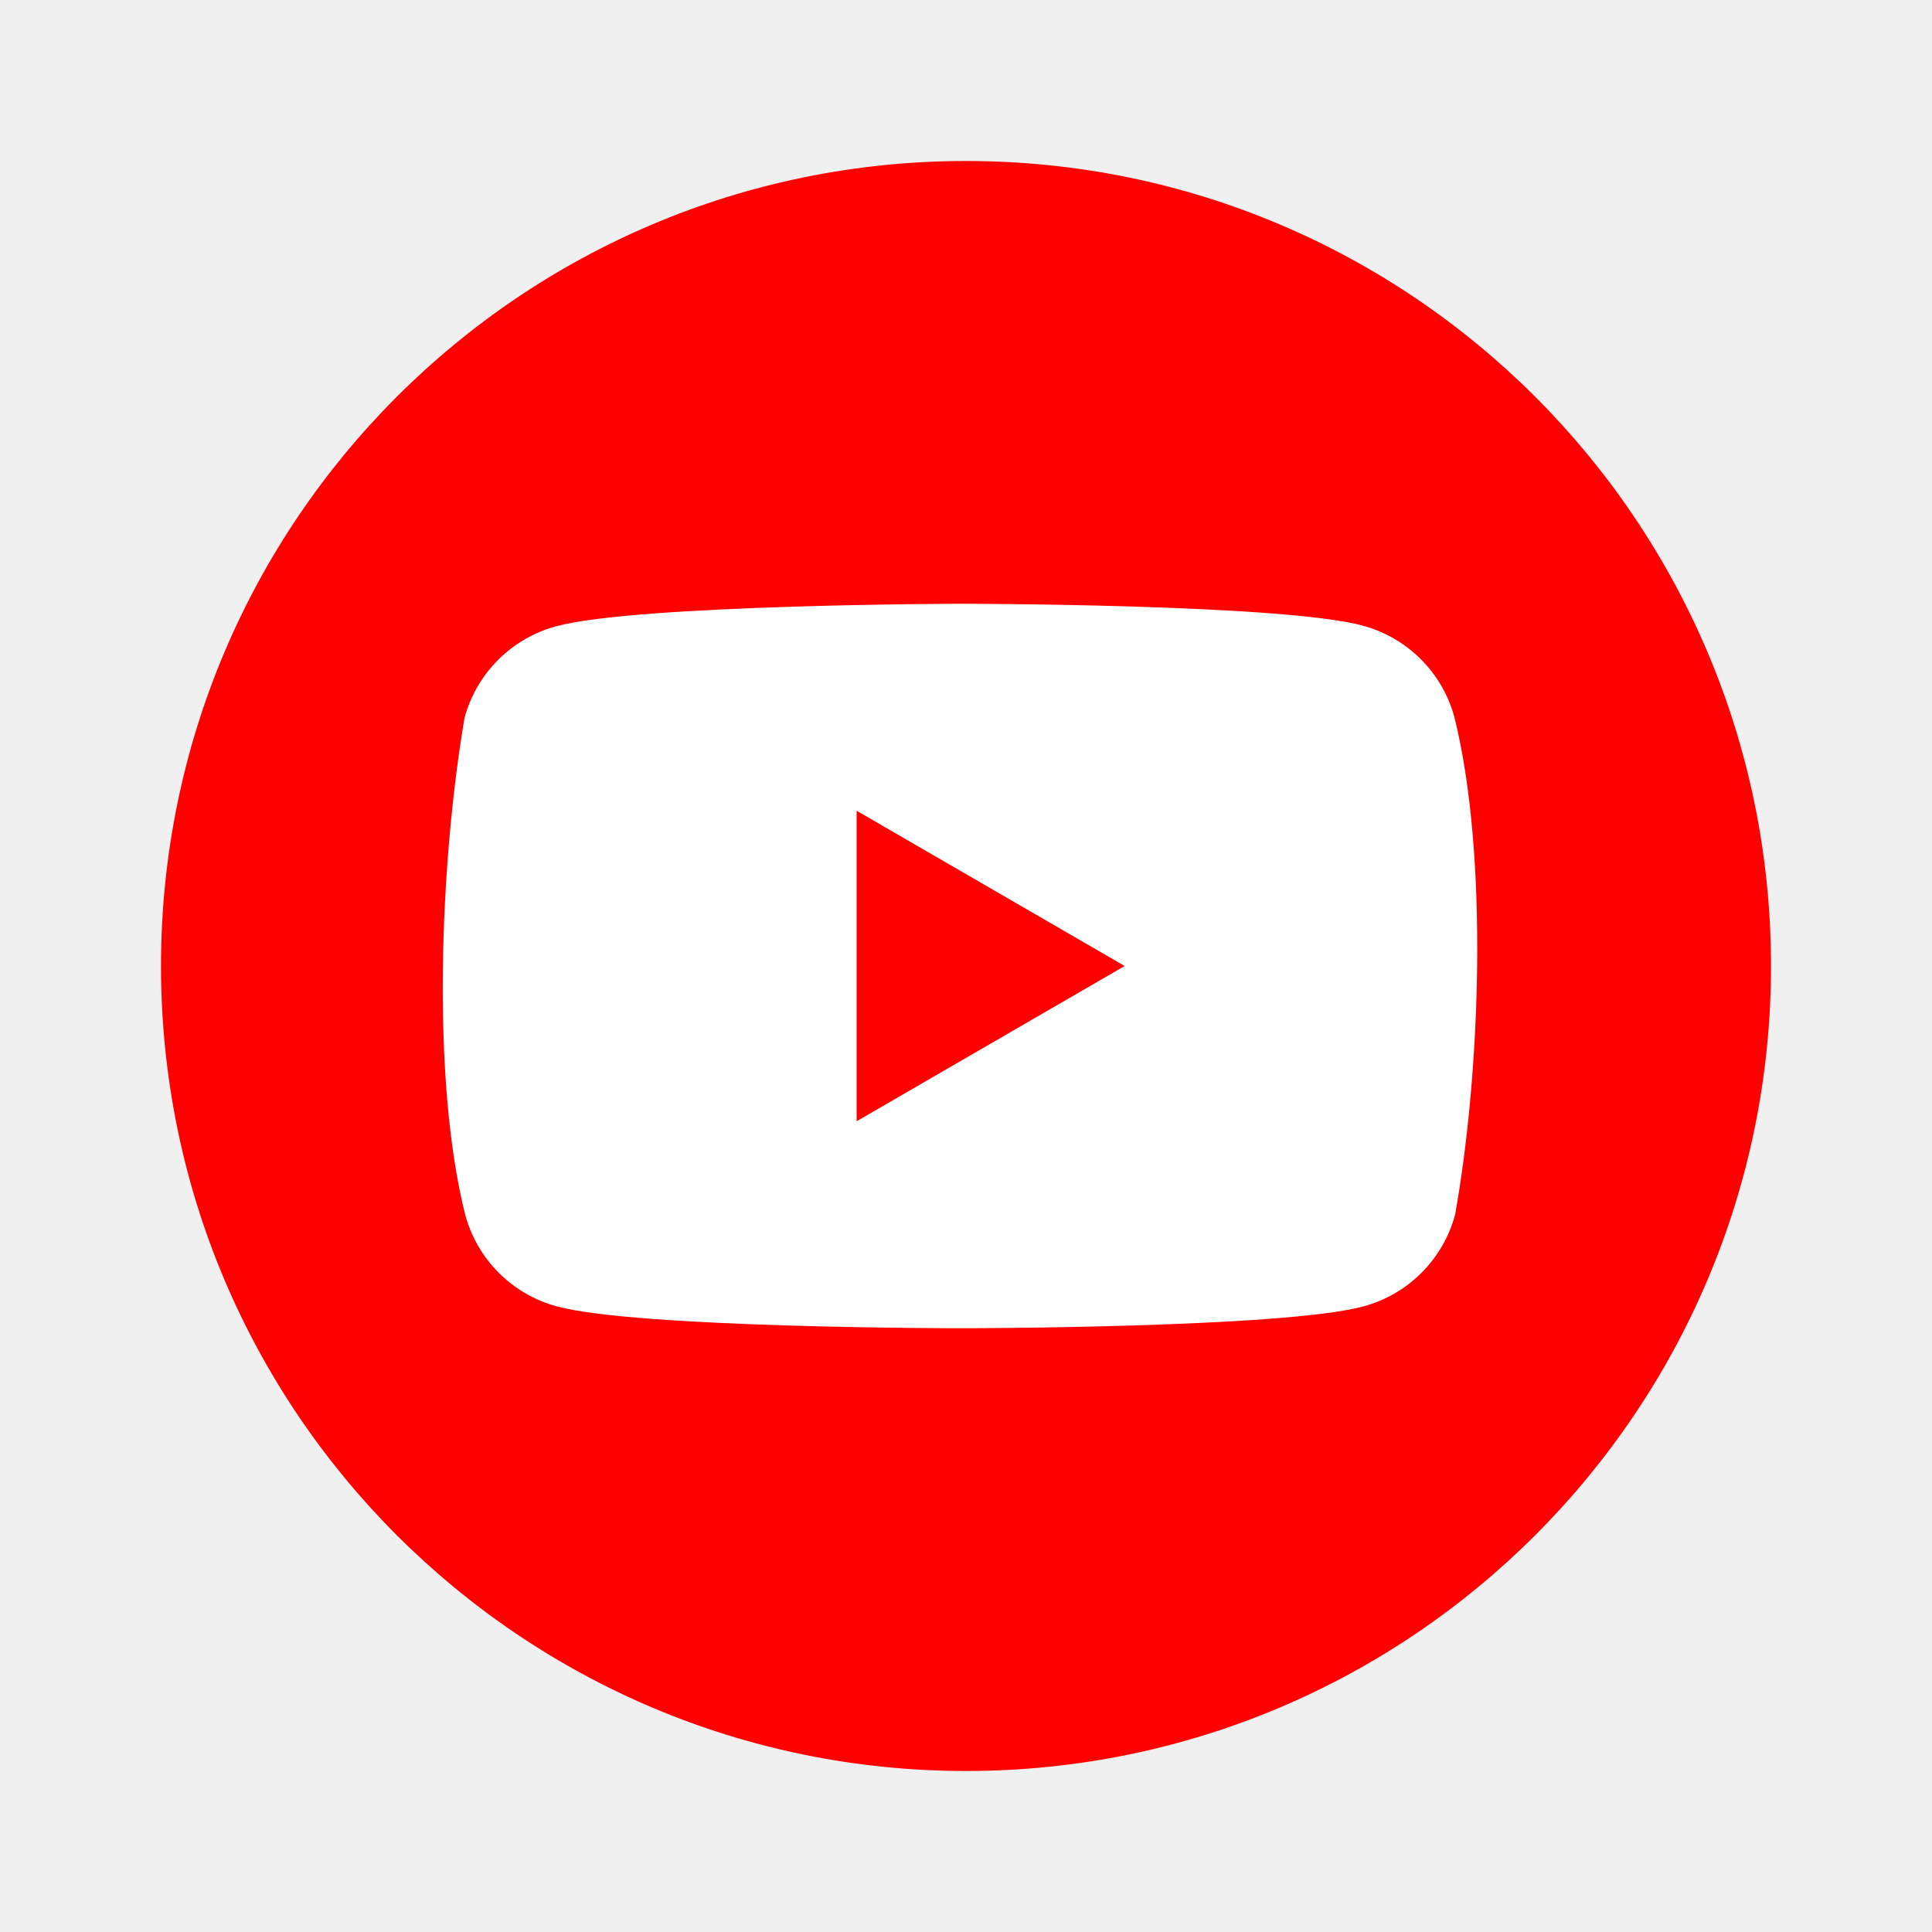
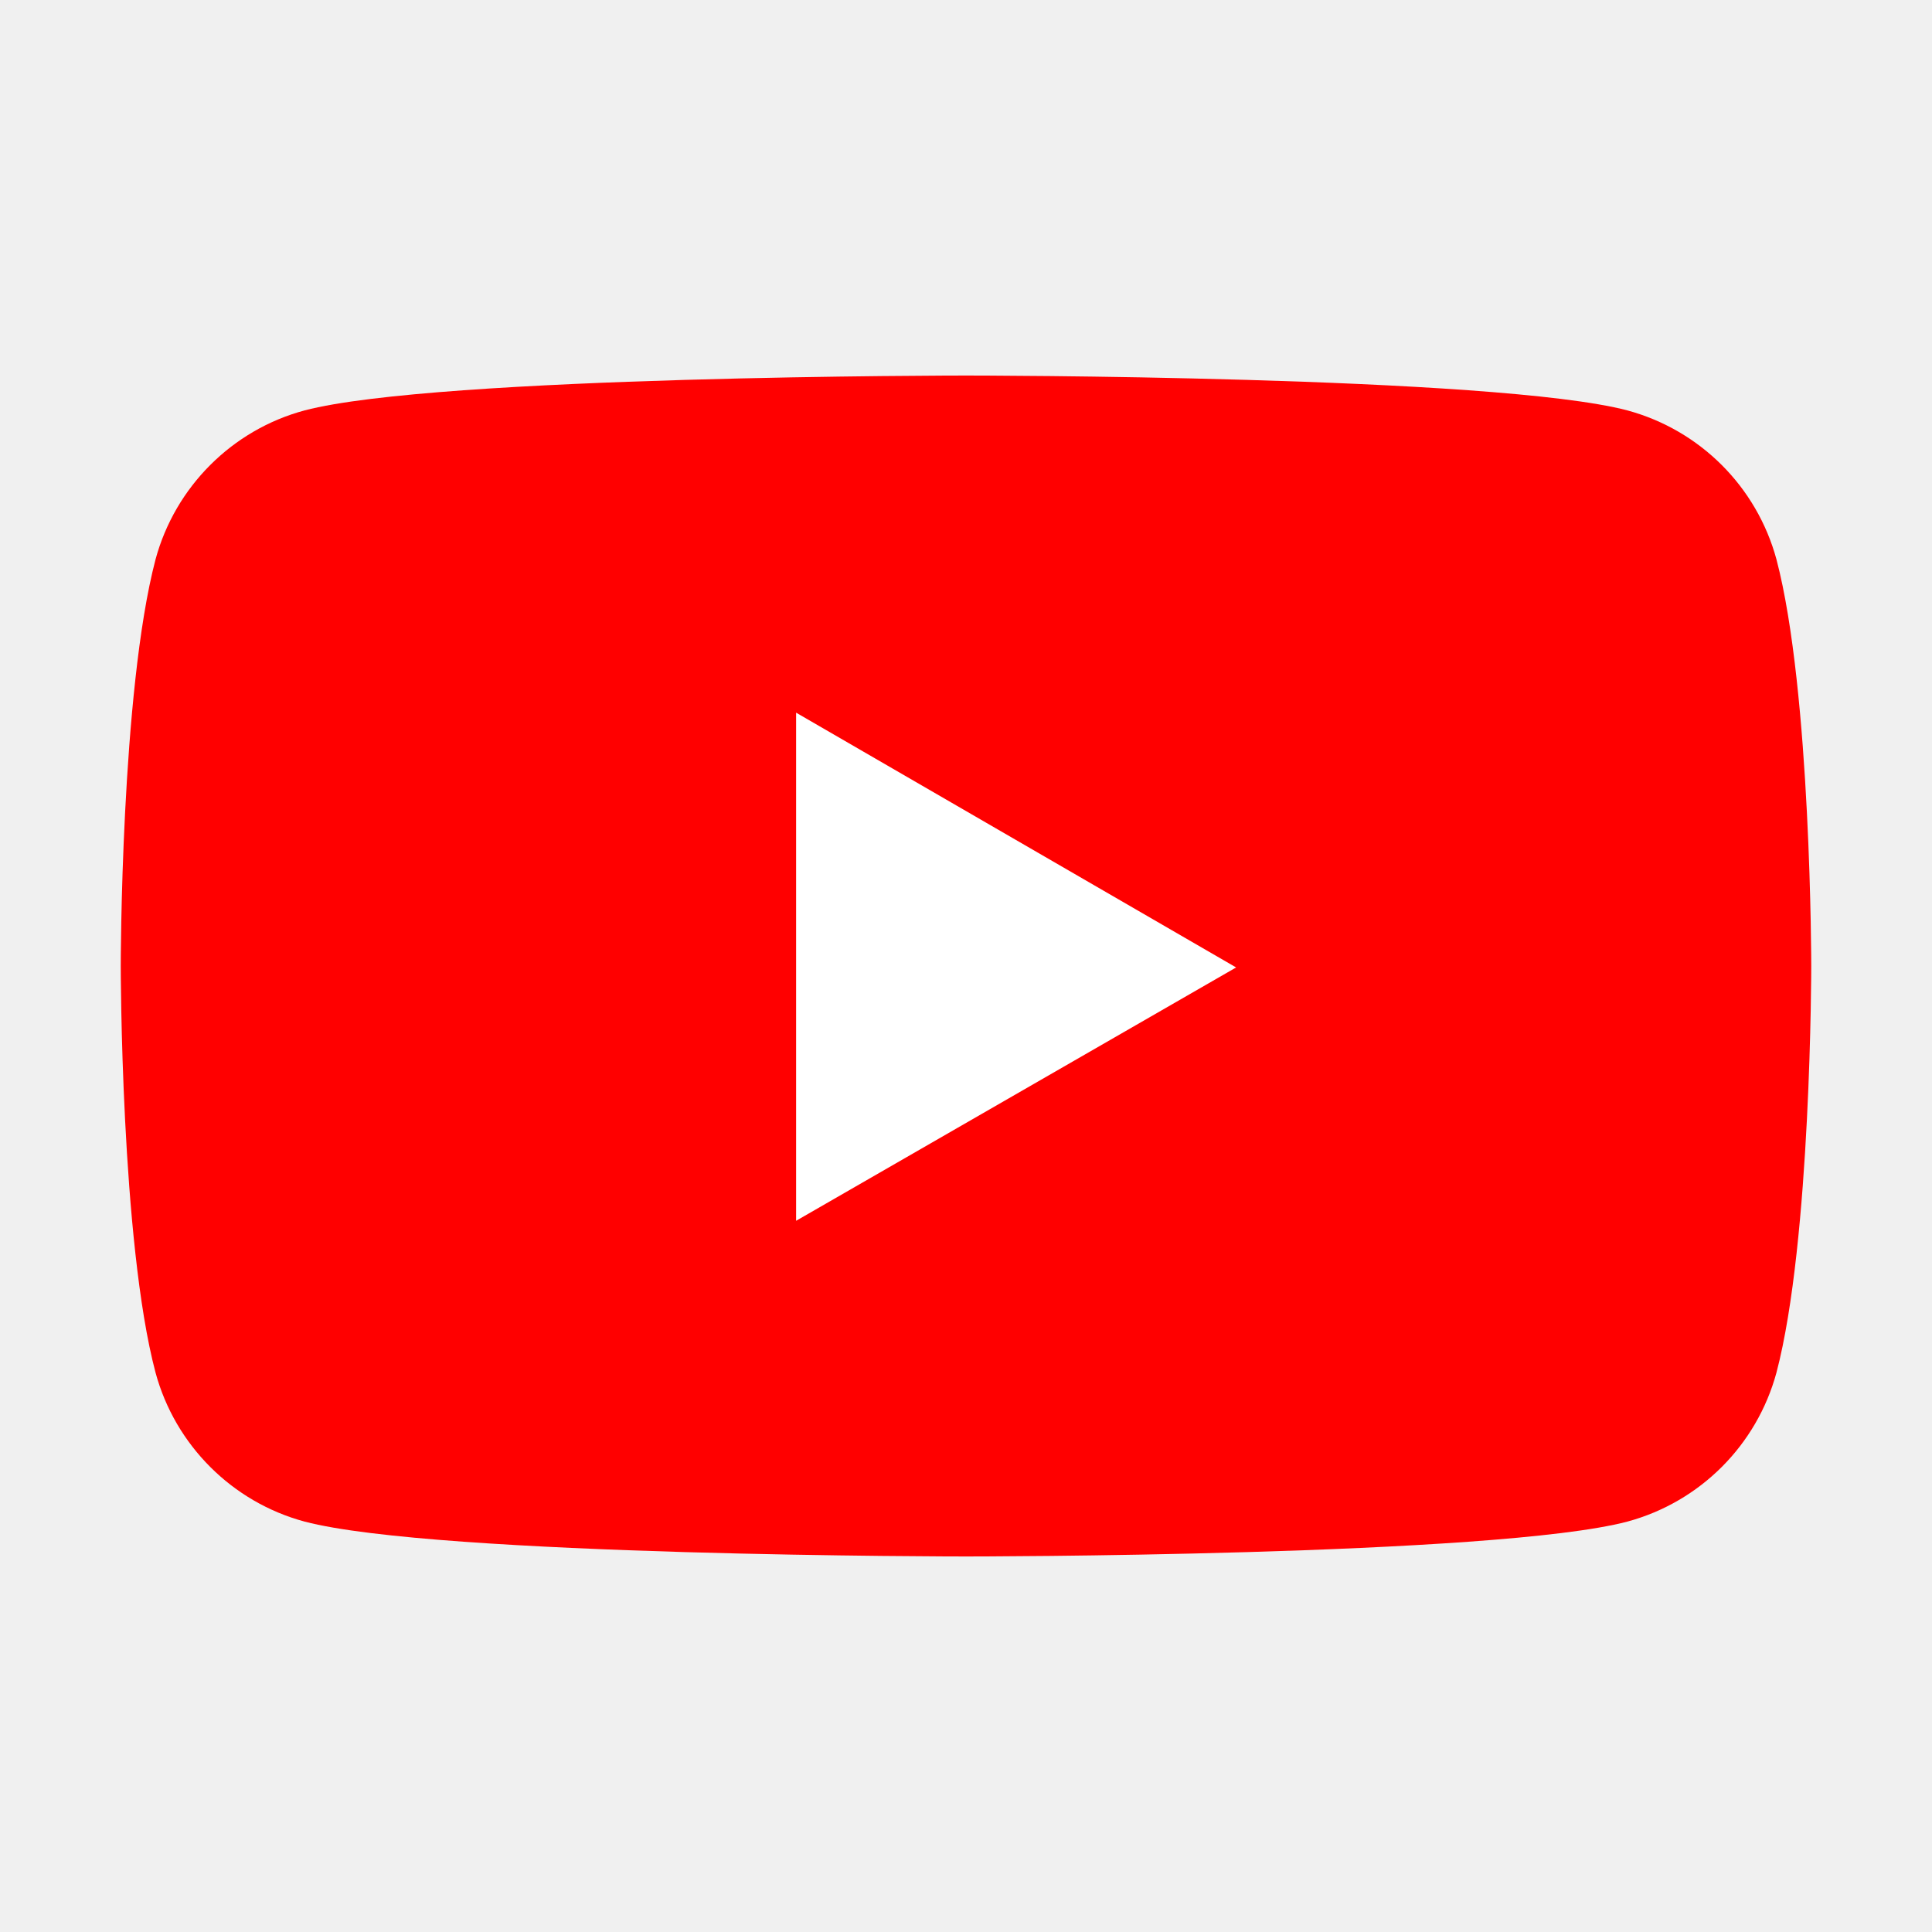
- <svg xmlns="http://www.w3.org/2000/svg" width="800px" height="800px" viewBox="0 0 48 48" fill="none">
-   <circle cx="24" cy="24" r="20" fill="#FF0000" />
-   <path fill-rule="evenodd" clip-rule="evenodd" d="M35.3 16.378C35.7 16.777 35.987 17.274 36.135 17.819C36.983 21.236 36.787 26.632 36.151 30.181C36.004 30.726 35.716 31.223 35.317 31.622C34.918 32.021 34.421 32.309 33.876 32.456C31.882 33 23.854 33 23.854 33C23.854 33 15.827 33 13.832 32.456C13.288 32.309 12.791 32.021 12.392 31.622C11.993 31.223 11.705 30.726 11.558 30.181C10.704 26.779 10.938 21.379 11.541 17.835C11.689 17.29 11.976 16.794 12.375 16.395C12.774 15.995 13.271 15.708 13.816 15.56C15.81 15.017 23.838 15 23.838 15C23.838 15 31.865 15 33.86 15.544C34.405 15.691 34.901 15.979 35.3 16.378ZM27.942 24L21.283 27.857V20.143L27.942 24Z" fill="white" />
+ <svg xmlns="http://www.w3.org/2000/svg" width="800px" height="800px" viewBox="0 0 16 16" fill="none">
+   <path fill="red" d="M14.712 4.633a1.754 1.754 0 00-1.234-1.234C12.382 3.11 8 3.11 8 3.11s-4.382 0-5.478.289c-.6.161-1.072.634-1.234 1.234C1 5.728 1 8 1 8s0 2.283.288 3.367c.162.6.635 1.073 1.234 1.234C3.618 12.89 8 12.89 8 12.89s4.382 0 5.478-.289a1.754 1.754 0 001.234-1.234C15 10.272 15 8 15 8s0-2.272-.288-3.367z" />
+   <path fill="#ffffff" d="M6.593 10.11l3.644-2.098-3.644-2.11v4.208z" />
</svg>
